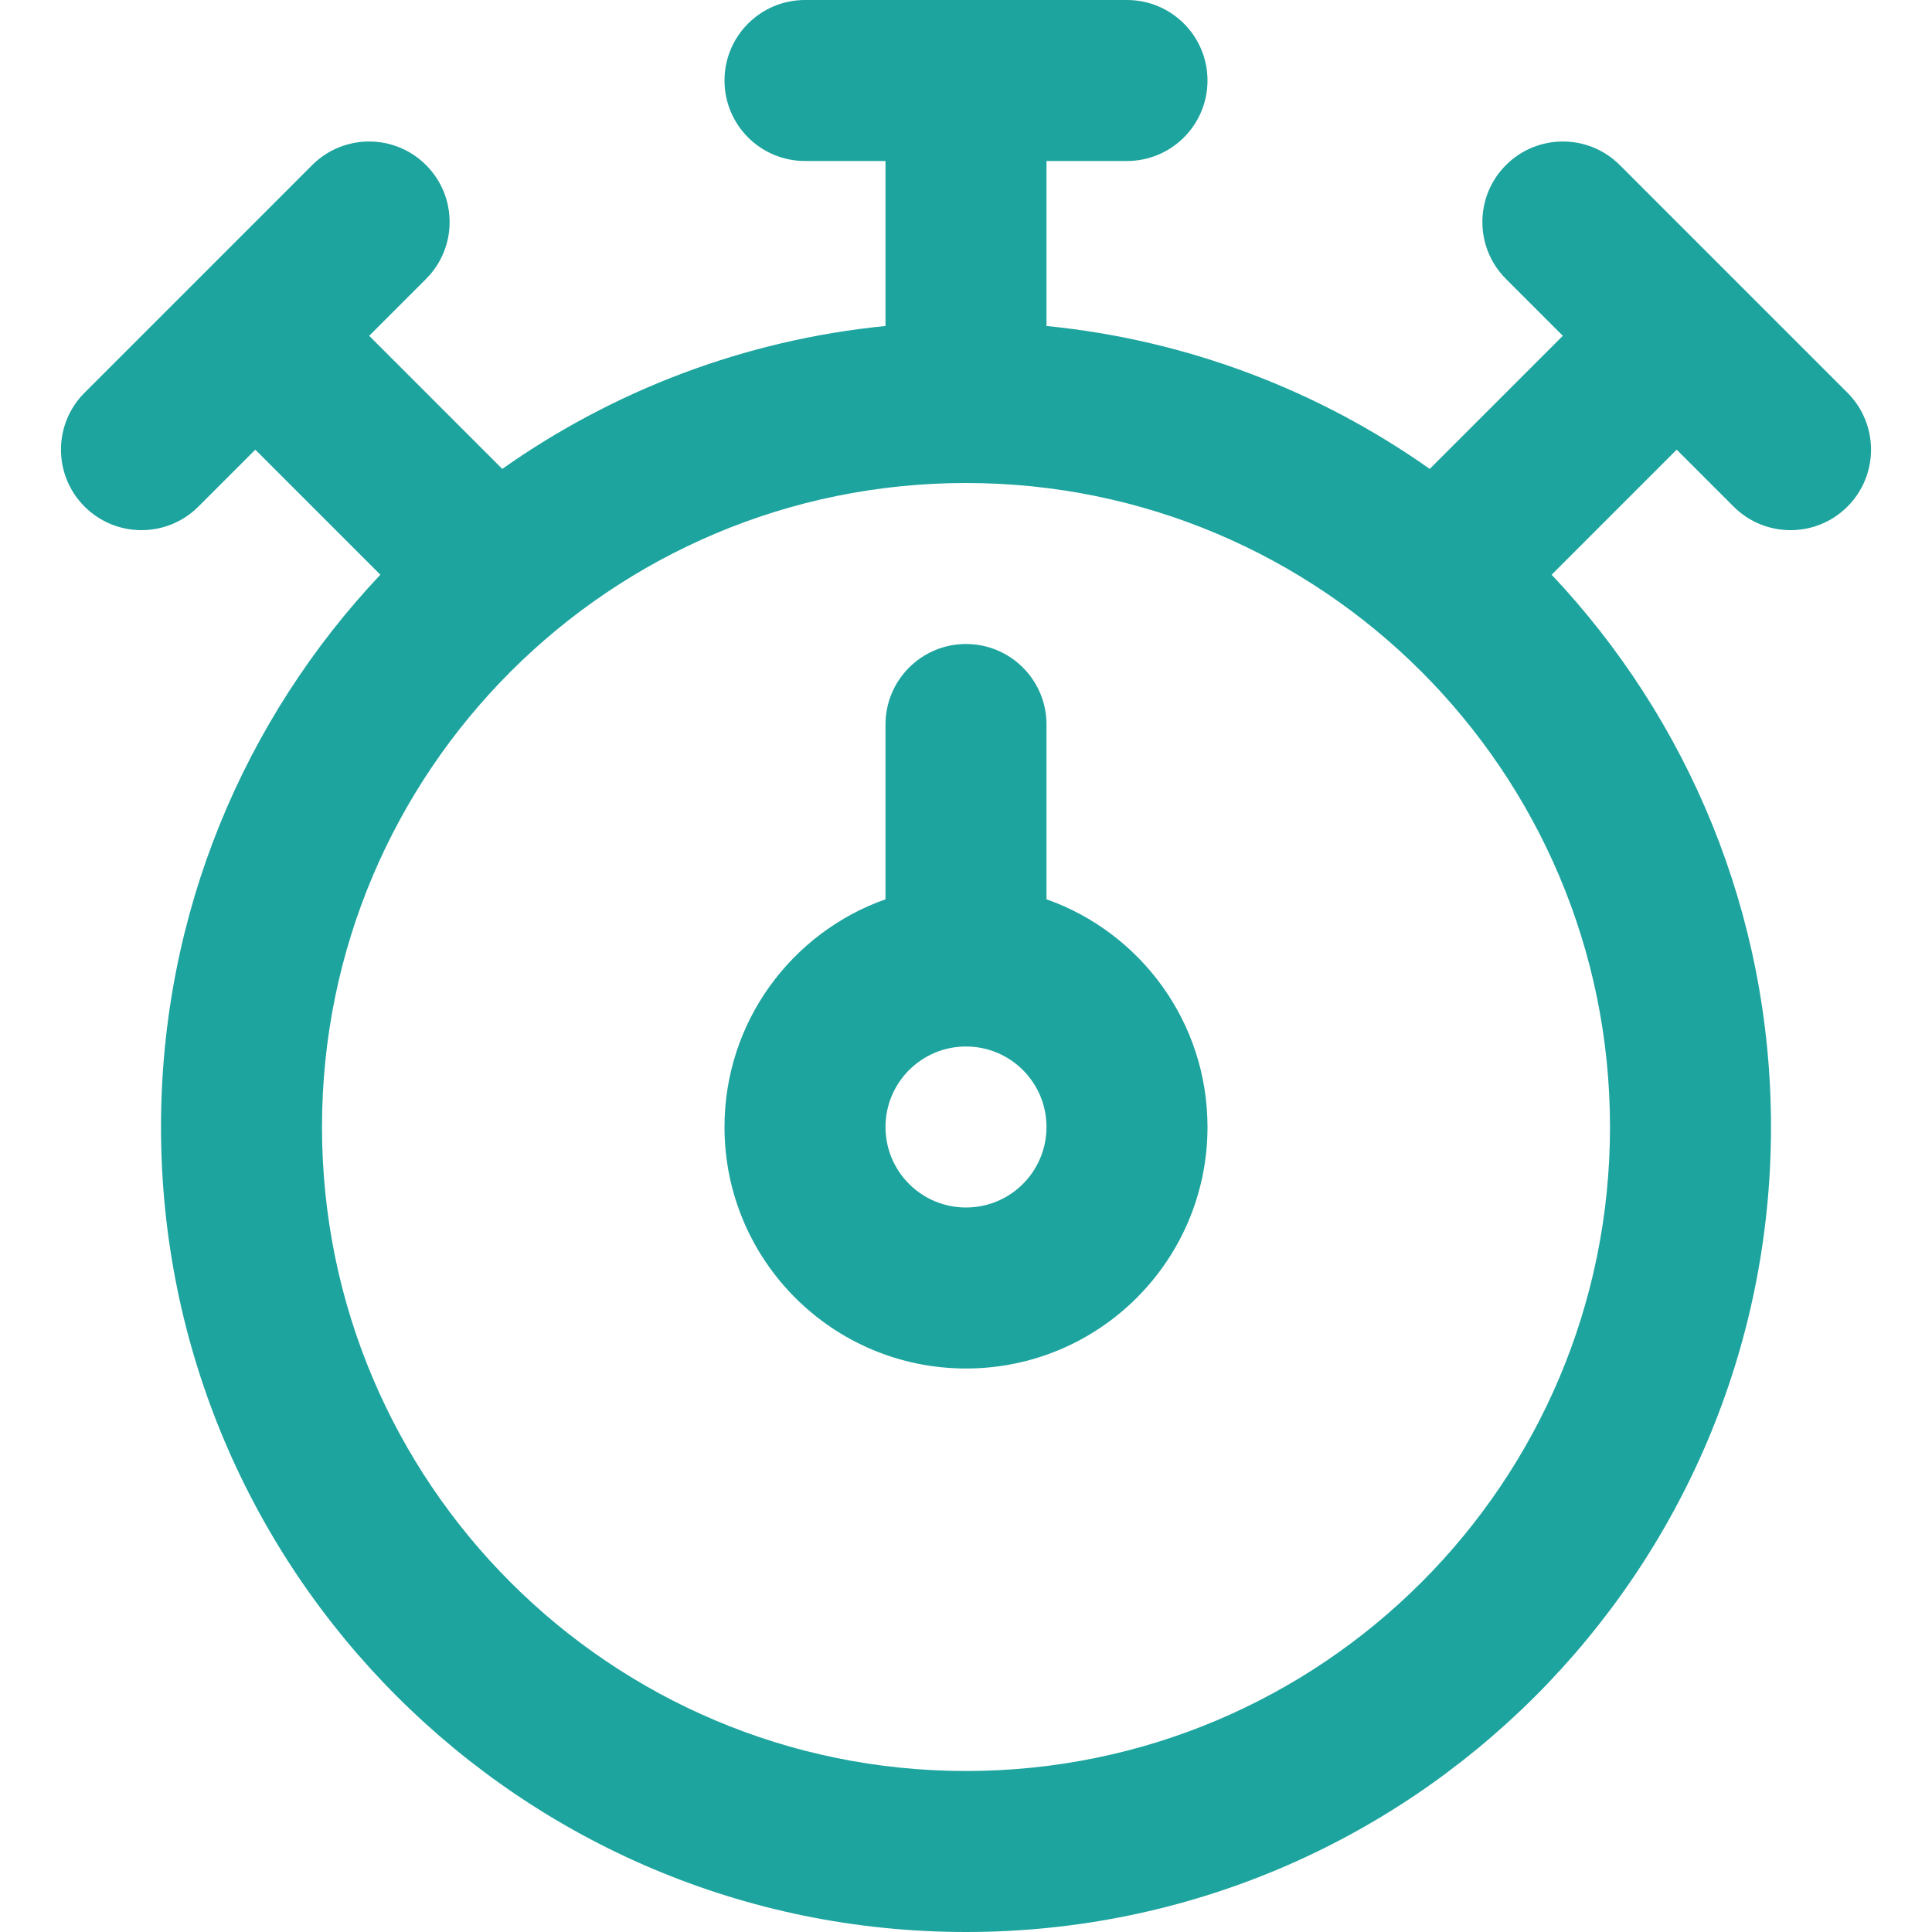
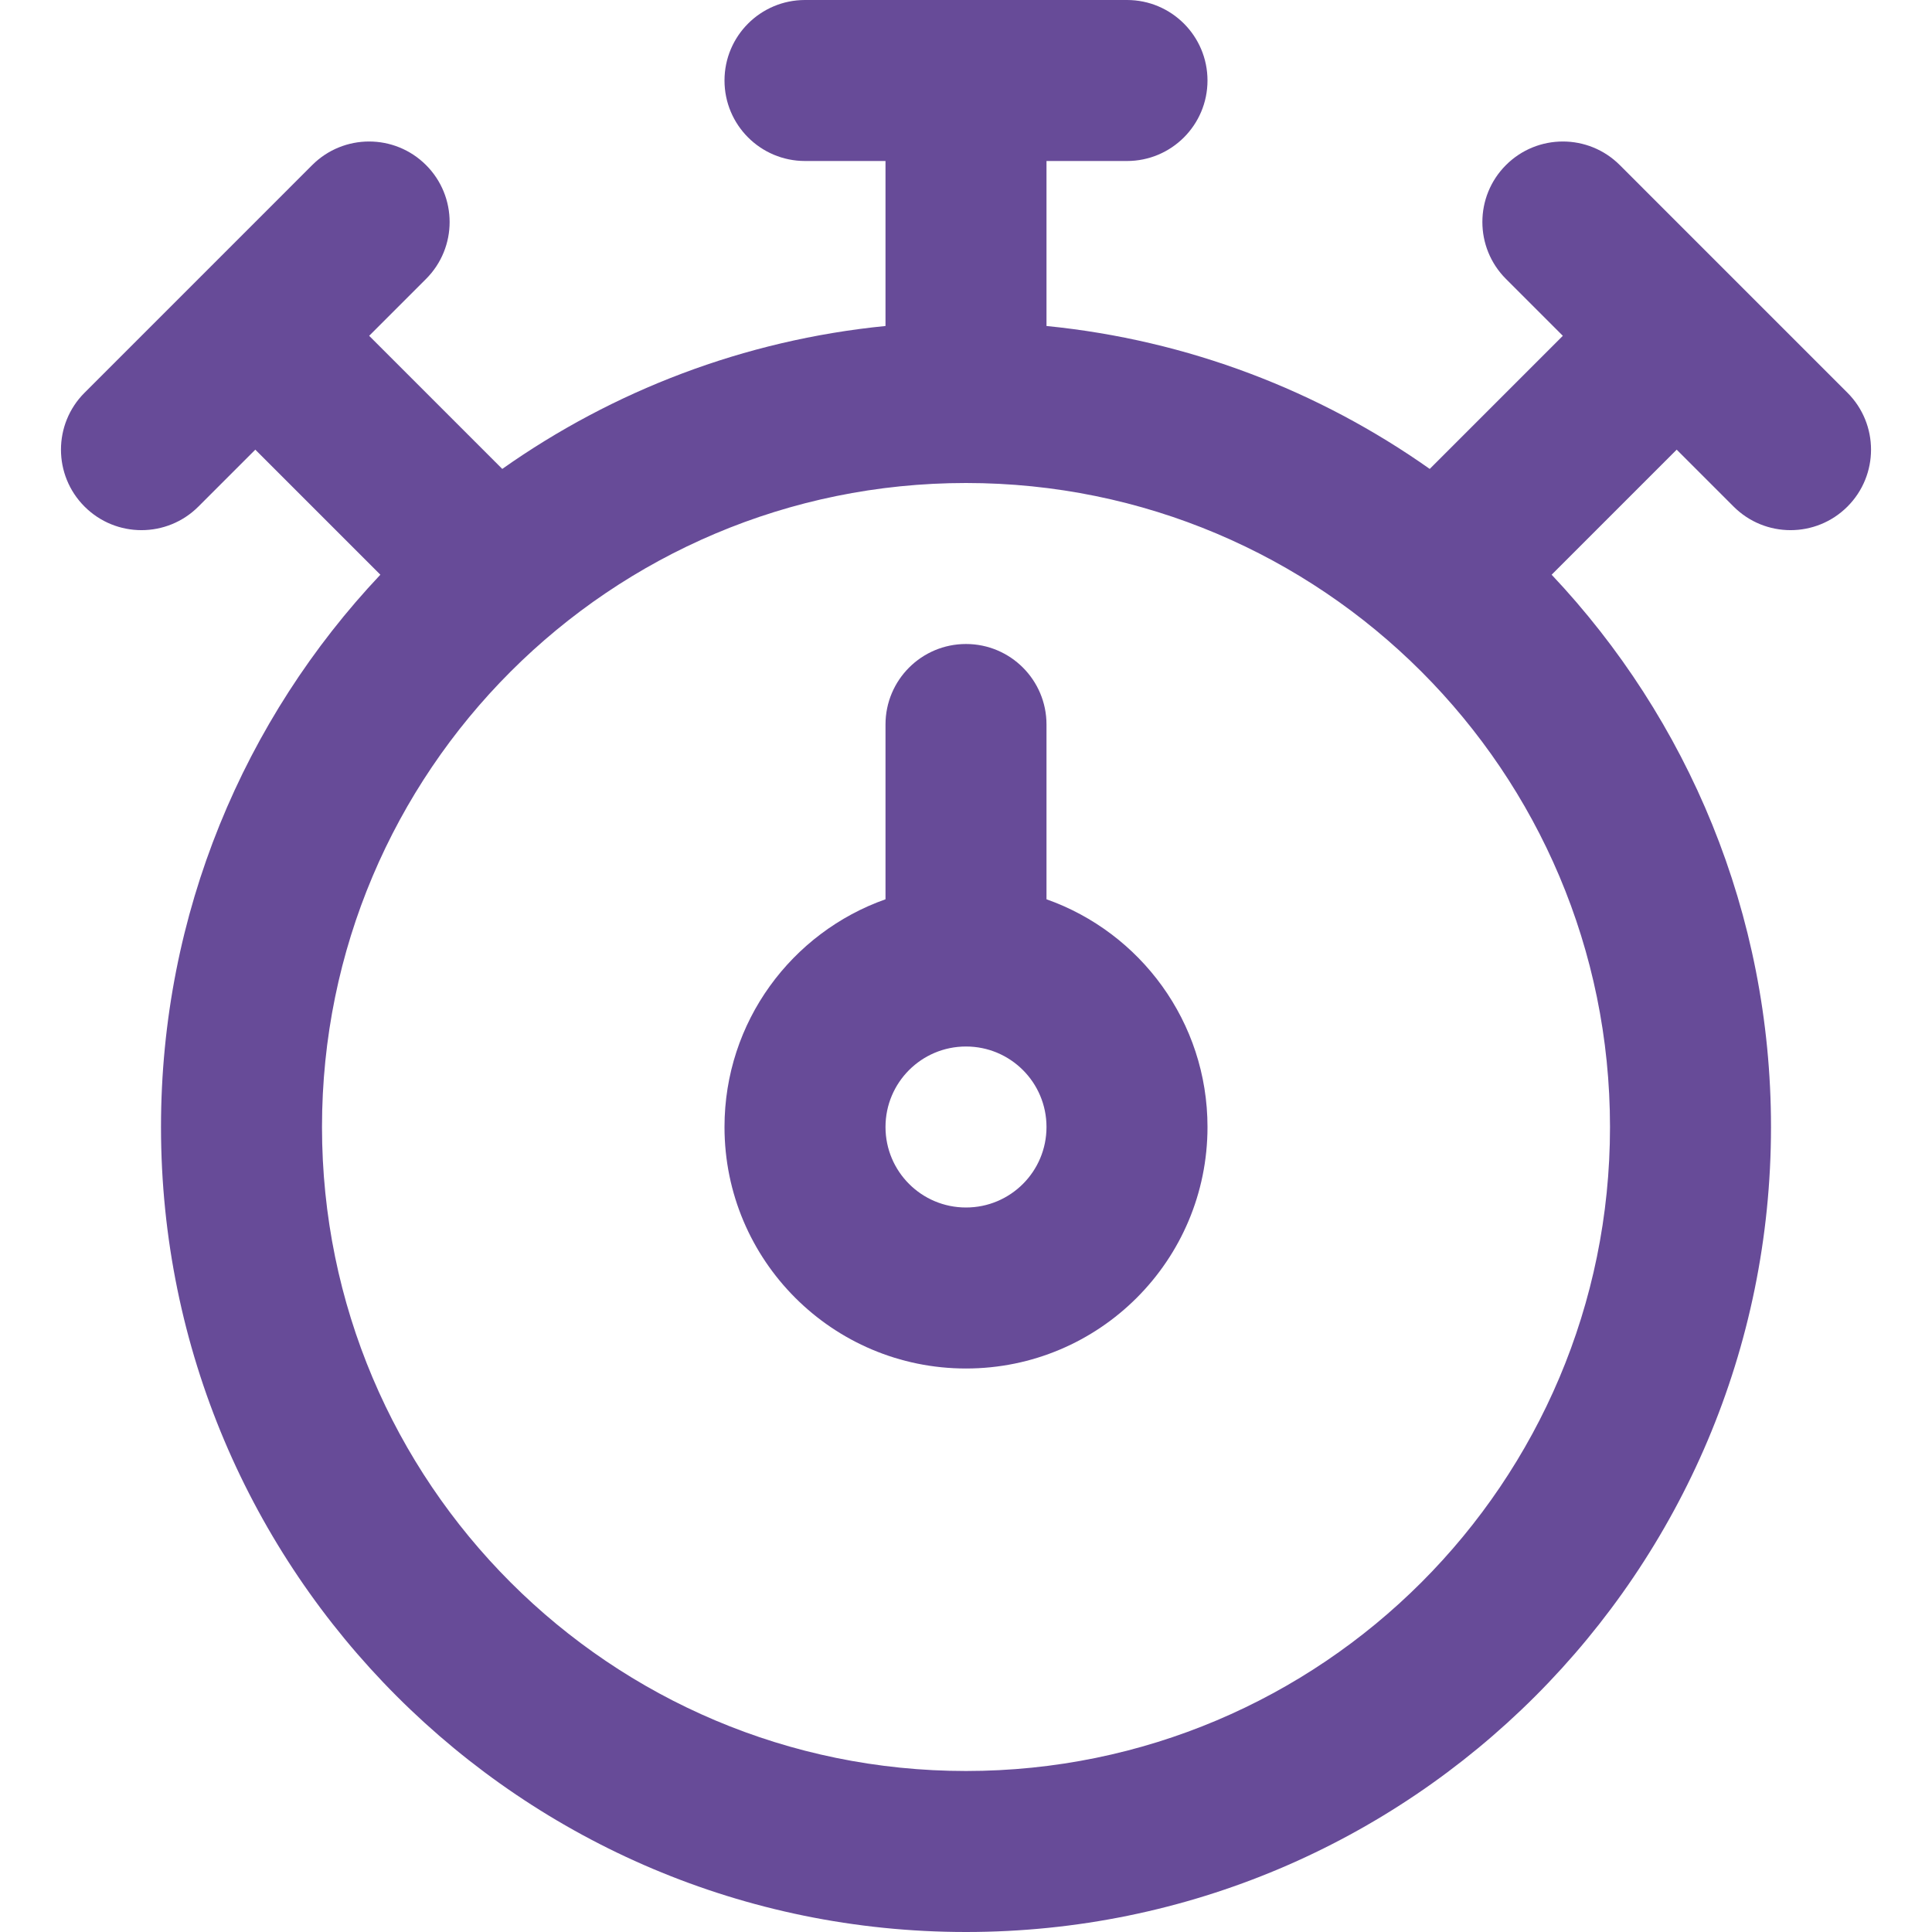
- <svg xmlns="http://www.w3.org/2000/svg" fill="#1DA49E" height="800px" width="800px" version="1.1" id="Layer_1" viewBox="0 0 512 512" xml:space="preserve">
+ <svg xmlns="http://www.w3.org/2000/svg" fill="#674b98" height="800px" width="800px" version="1.1" id="Layer_1" viewBox="0 0 512 512" xml:space="preserve">
  <g>
    <g>
      <g>
        <path d="M489.594,104.079l-60.331-60.331c-8.331-8.331-21.839-8.331-30.17,0s-8.331,21.839,0,30.17l15.076,15.076l-35.275,35.275     c-29.274-20.666-63.981-34.147-101.561-37.878V42.667h21.333c11.782,0,21.333-9.551,21.333-21.333C320,9.551,310.449,0,298.667,0     h-85.333C201.551,0,192,9.551,192,21.333c0,11.782,9.551,21.333,21.333,21.333h21.333v43.725     c-37.58,3.731-72.286,17.212-101.561,37.878L97.831,88.994l15.076-15.076c8.331-8.331,8.331-21.839,0-30.17     s-21.839-8.331-30.17,0l-60.331,60.331c-8.331,8.331-8.331,21.839,0,30.17c8.331,8.331,21.839,8.331,30.17,0l15.085-15.085     l33.14,33.14C64.763,190.504,42.667,242,42.667,298.667C42.667,416.497,138.17,512,256,512s213.333-95.503,213.333-213.333     c0-56.667-22.096-108.163-58.134-146.363l33.14-33.14l15.085,15.085c8.331,8.331,21.839,8.331,30.17,0     C497.925,125.917,497.925,112.41,489.594,104.079z M256,469.333c-94.266,0-170.667-76.401-170.667-170.667S161.734,128,256,128     s170.667,76.401,170.667,170.667S350.266,469.333,256,469.333z" />
        <path d="M277.333,238.321V192c0-11.782-9.551-21.333-21.333-21.333s-21.333,9.551-21.333,21.333v46.321     C209.808,247.105,192,270.794,192,298.667c0,35.355,28.645,64,64,64s64-28.645,64-64     C320,270.794,302.192,247.105,277.333,238.321z M256,320c-11.791,0-21.333-9.542-21.333-21.333s9.542-21.333,21.333-21.333     s21.333,9.542,21.333,21.333S267.791,320,256,320z" />
      </g>
    </g>
  </g>
</svg>
